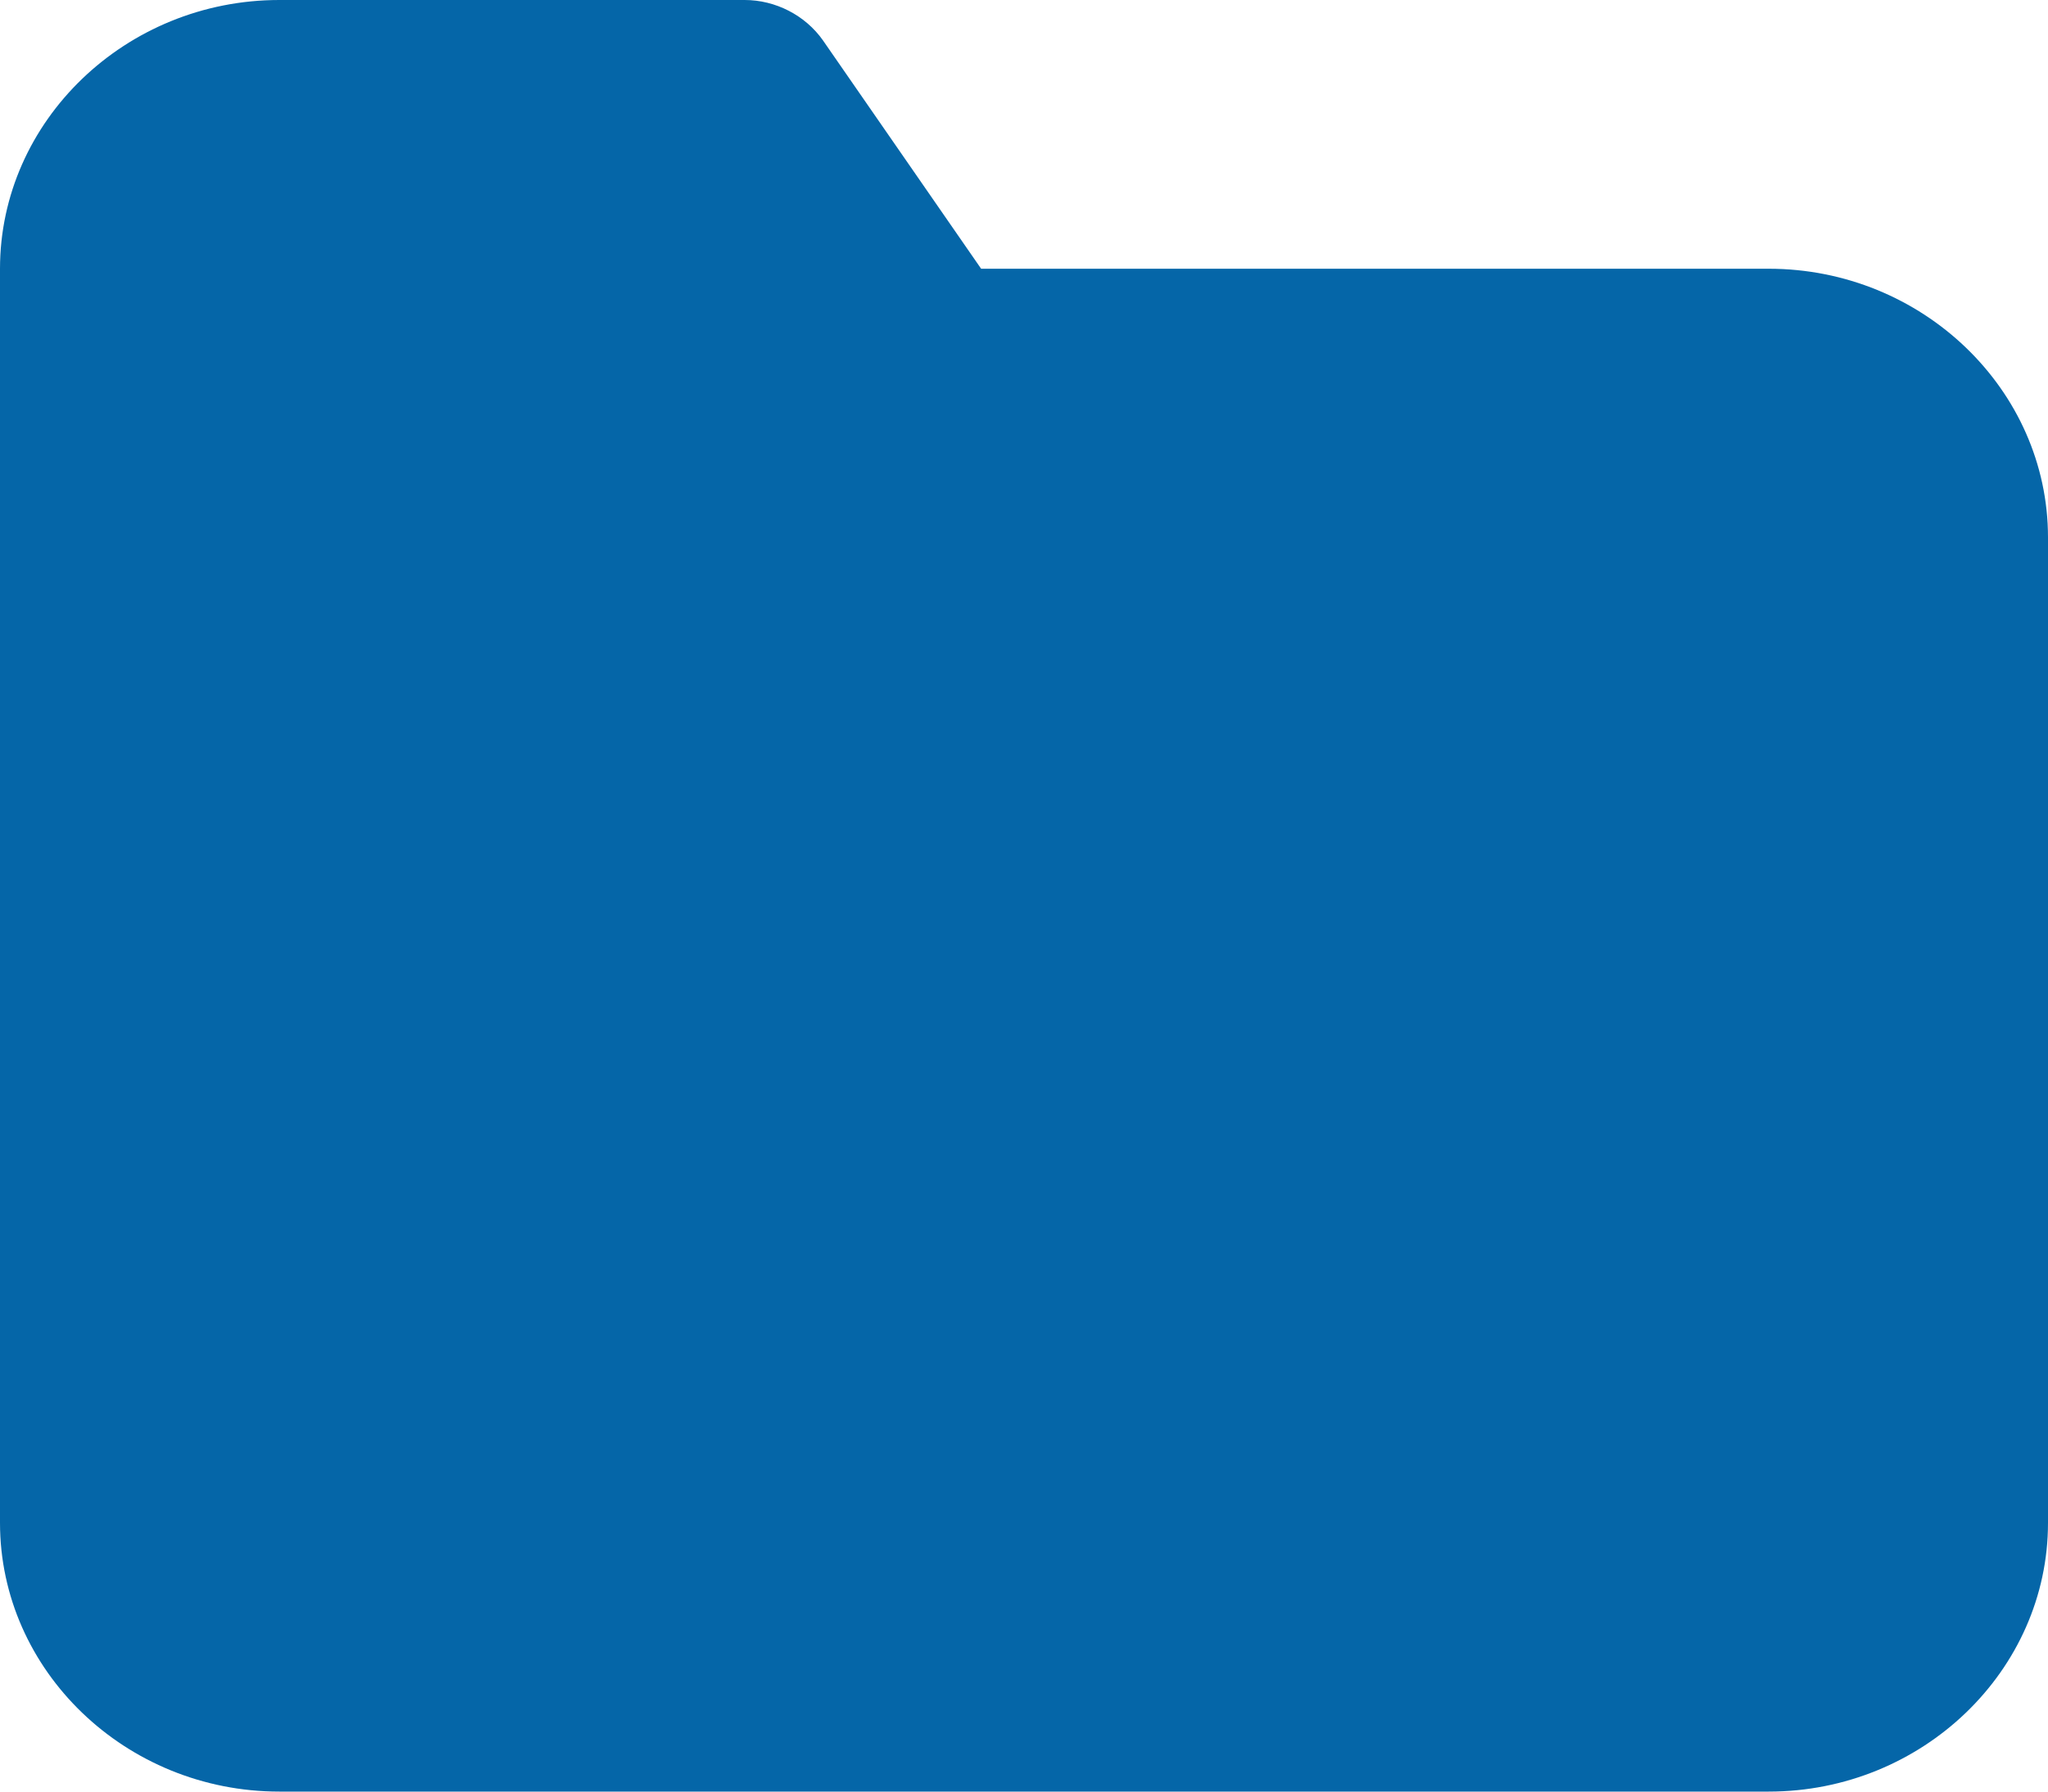
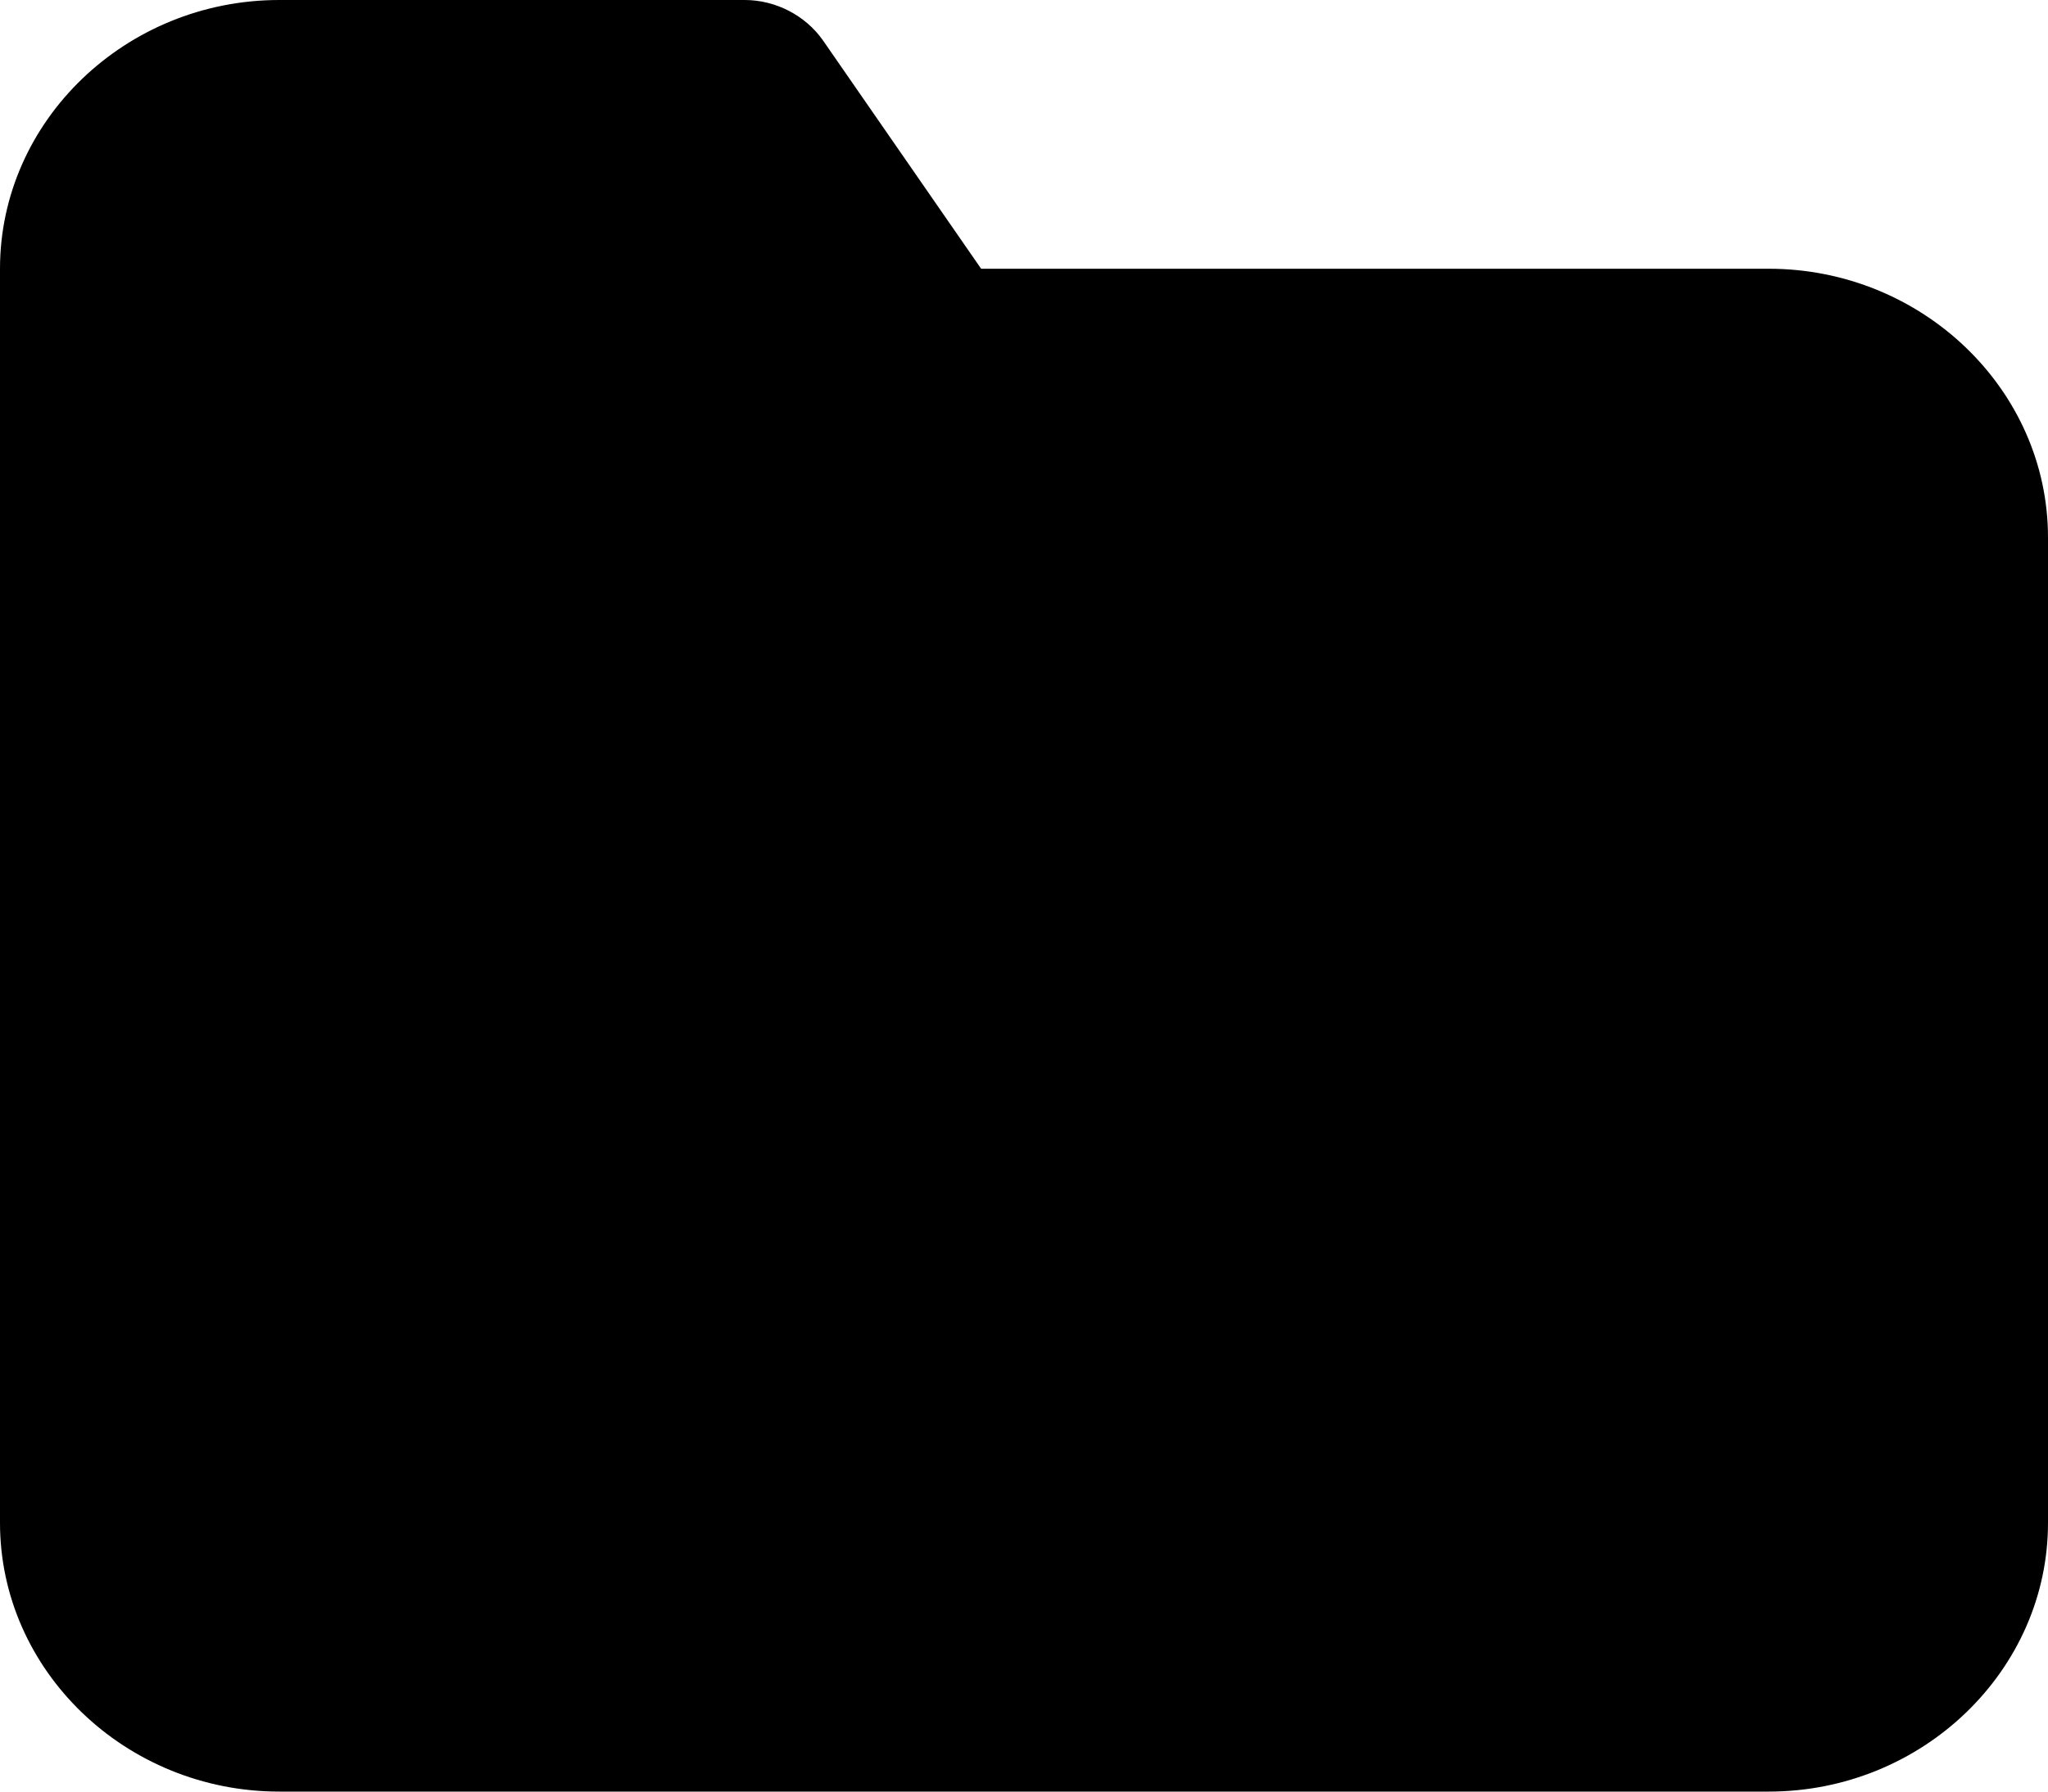
<svg xmlns="http://www.w3.org/2000/svg" width="16" height="14" viewBox="0 0 16 14" fill="none">
-   <path d="M13.818 2.1H7.665L6.429 0.315C6.291 0.119 6.058 0 5.818 0H2.182C0.982 0 0 0.945 0 2.1V11.9C0 13.055 0.982 14 2.182 14H13.818C15.018 14 16 13.055 16 11.9V4.2C16 3.045 15.018 2.1 13.818 2.1ZM1.455 11.9C1.455 12.285 1.782 12.6 2.182 12.6C1.782 12.6 1.455 12.285 1.455 11.9ZM13.818 12.6C14.218 12.6 14.546 12.285 14.546 11.9C14.546 12.285 14.218 12.6 13.818 12.6Z" fill="#0566A8" />
+   <path d="M13.818 2.1H7.665L6.429 0.315C6.291 0.119 6.058 0 5.818 0H2.182C0.982 0 0 0.945 0 2.1V11.9C0 13.055 0.982 14 2.182 14H13.818C15.018 14 16 13.055 16 11.9V4.2C16 3.045 15.018 2.1 13.818 2.1ZM1.455 11.9C1.455 12.285 1.782 12.6 2.182 12.6C1.782 12.6 1.455 12.285 1.455 11.9ZM13.818 12.6C14.218 12.6 14.546 12.285 14.546 11.9C14.546 12.285 14.218 12.6 13.818 12.6Z" fill="#000000" />
</svg>
